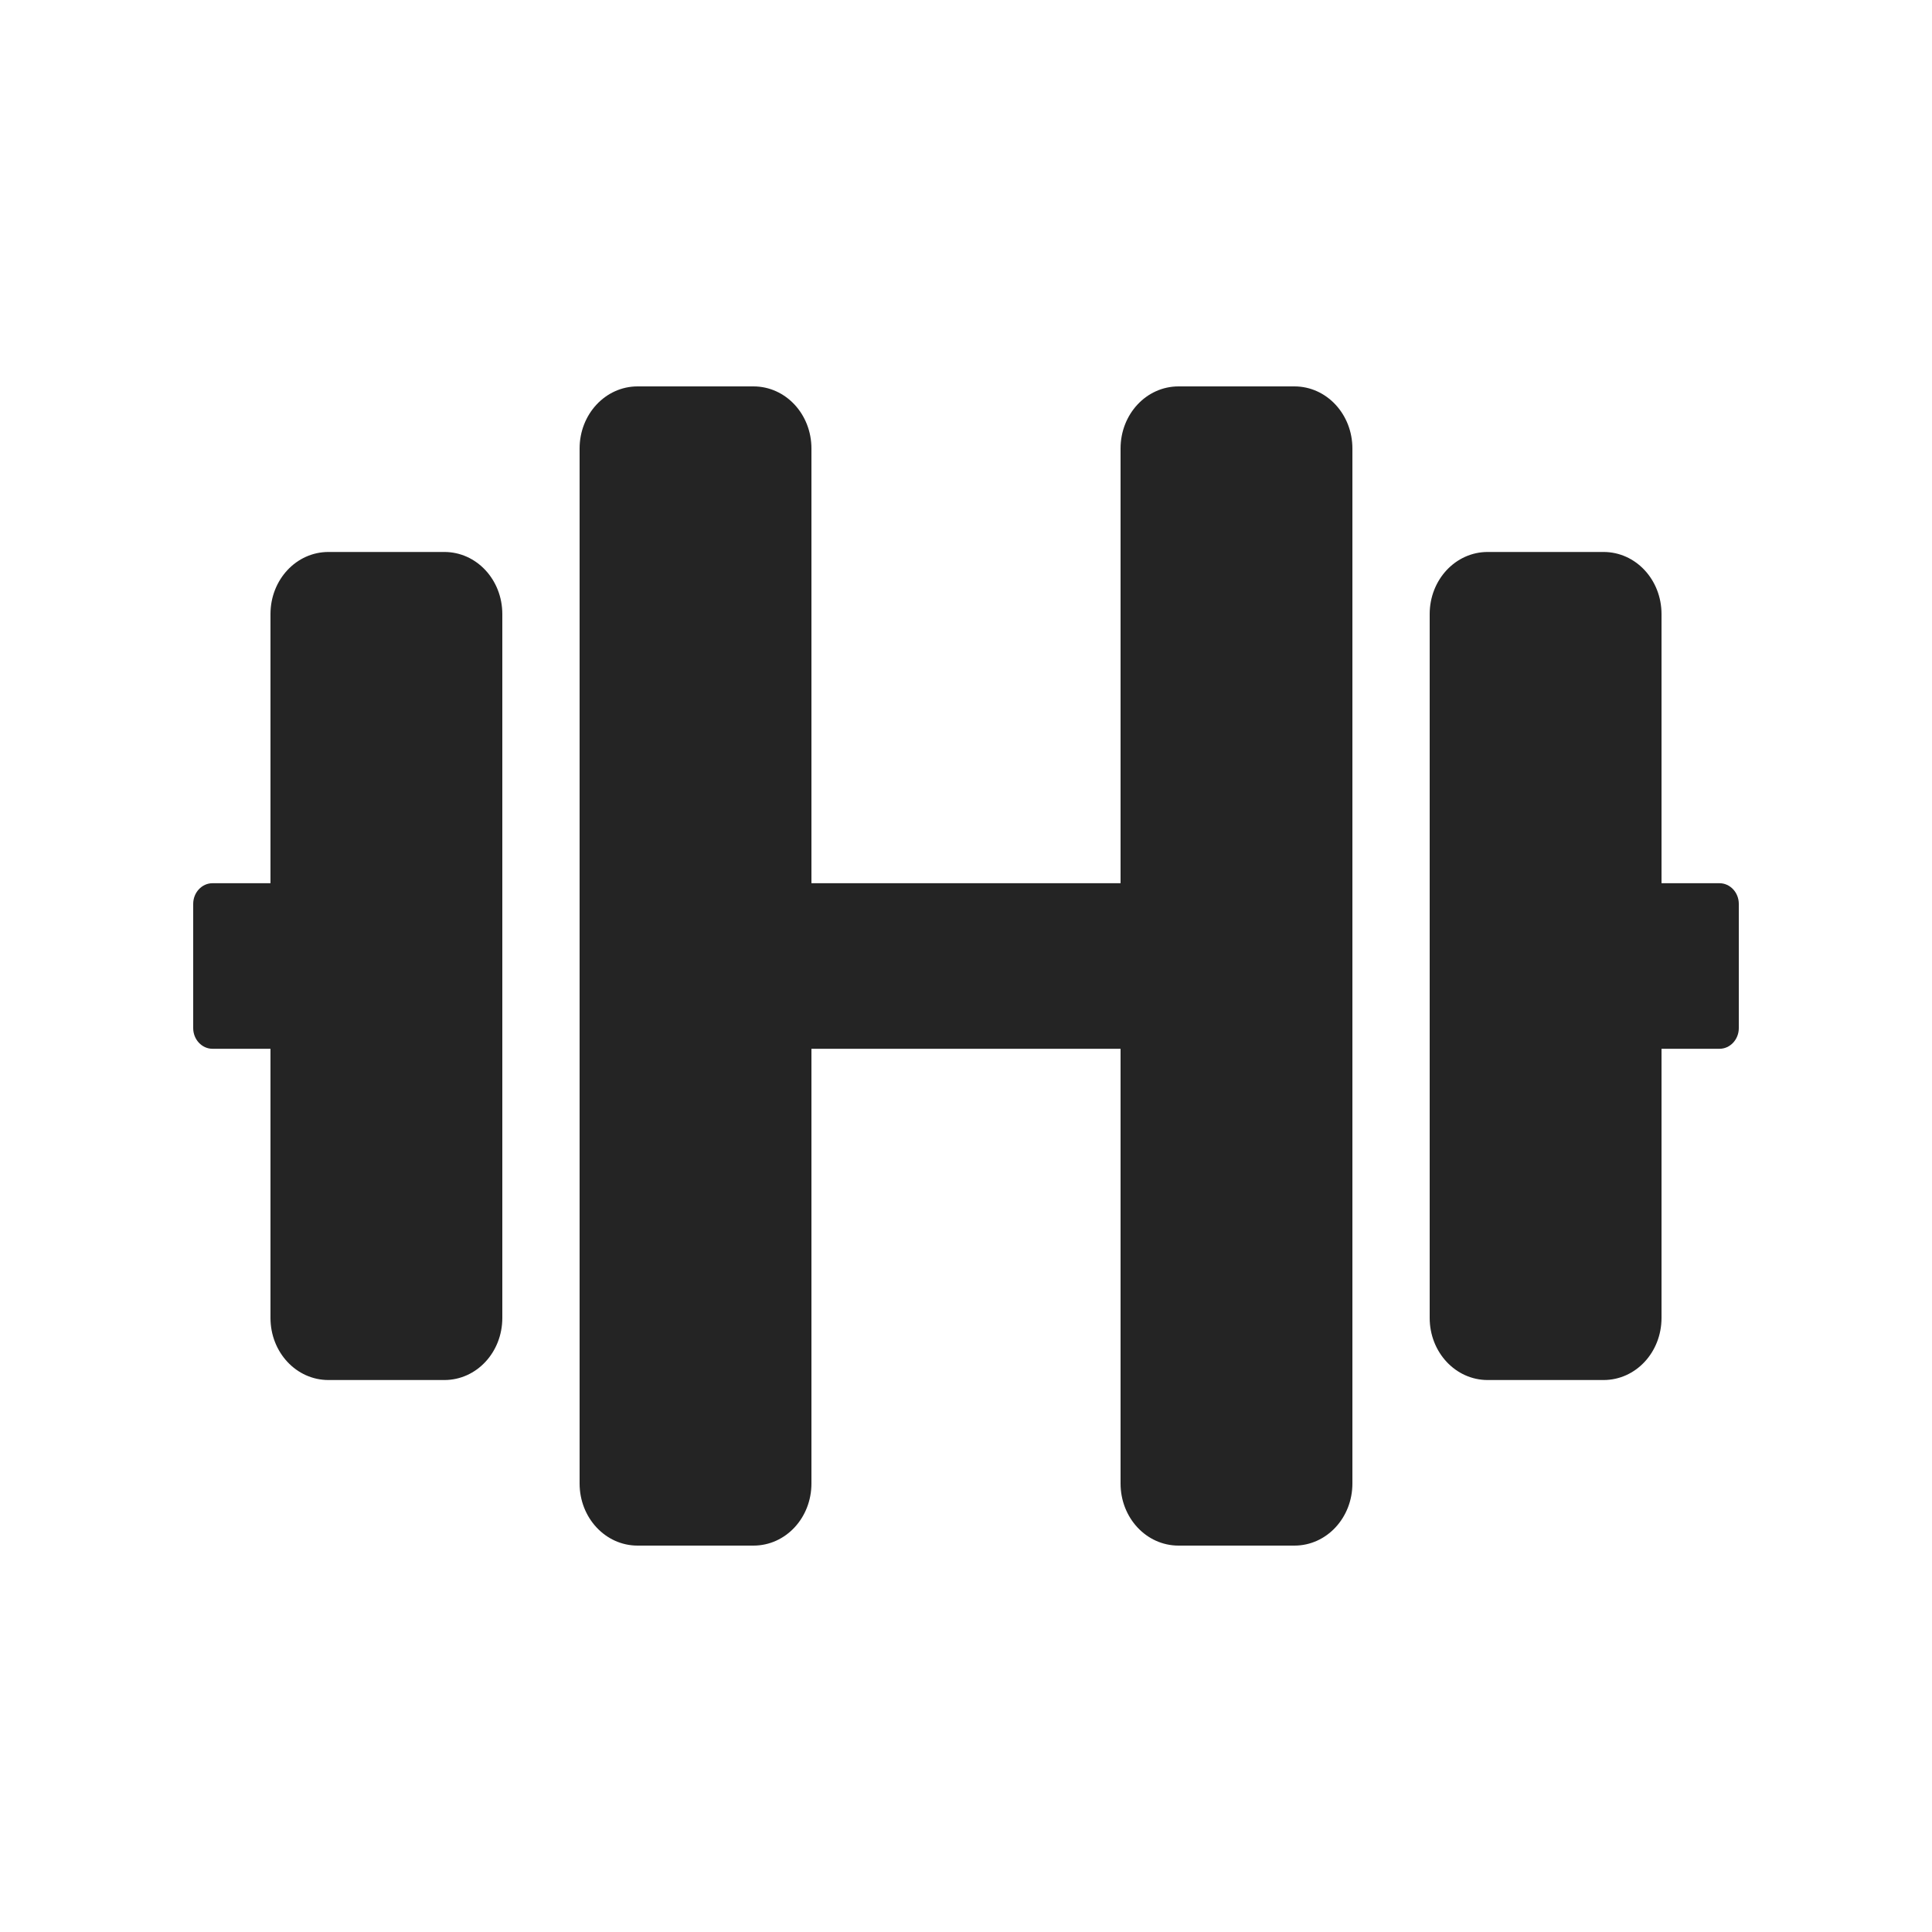
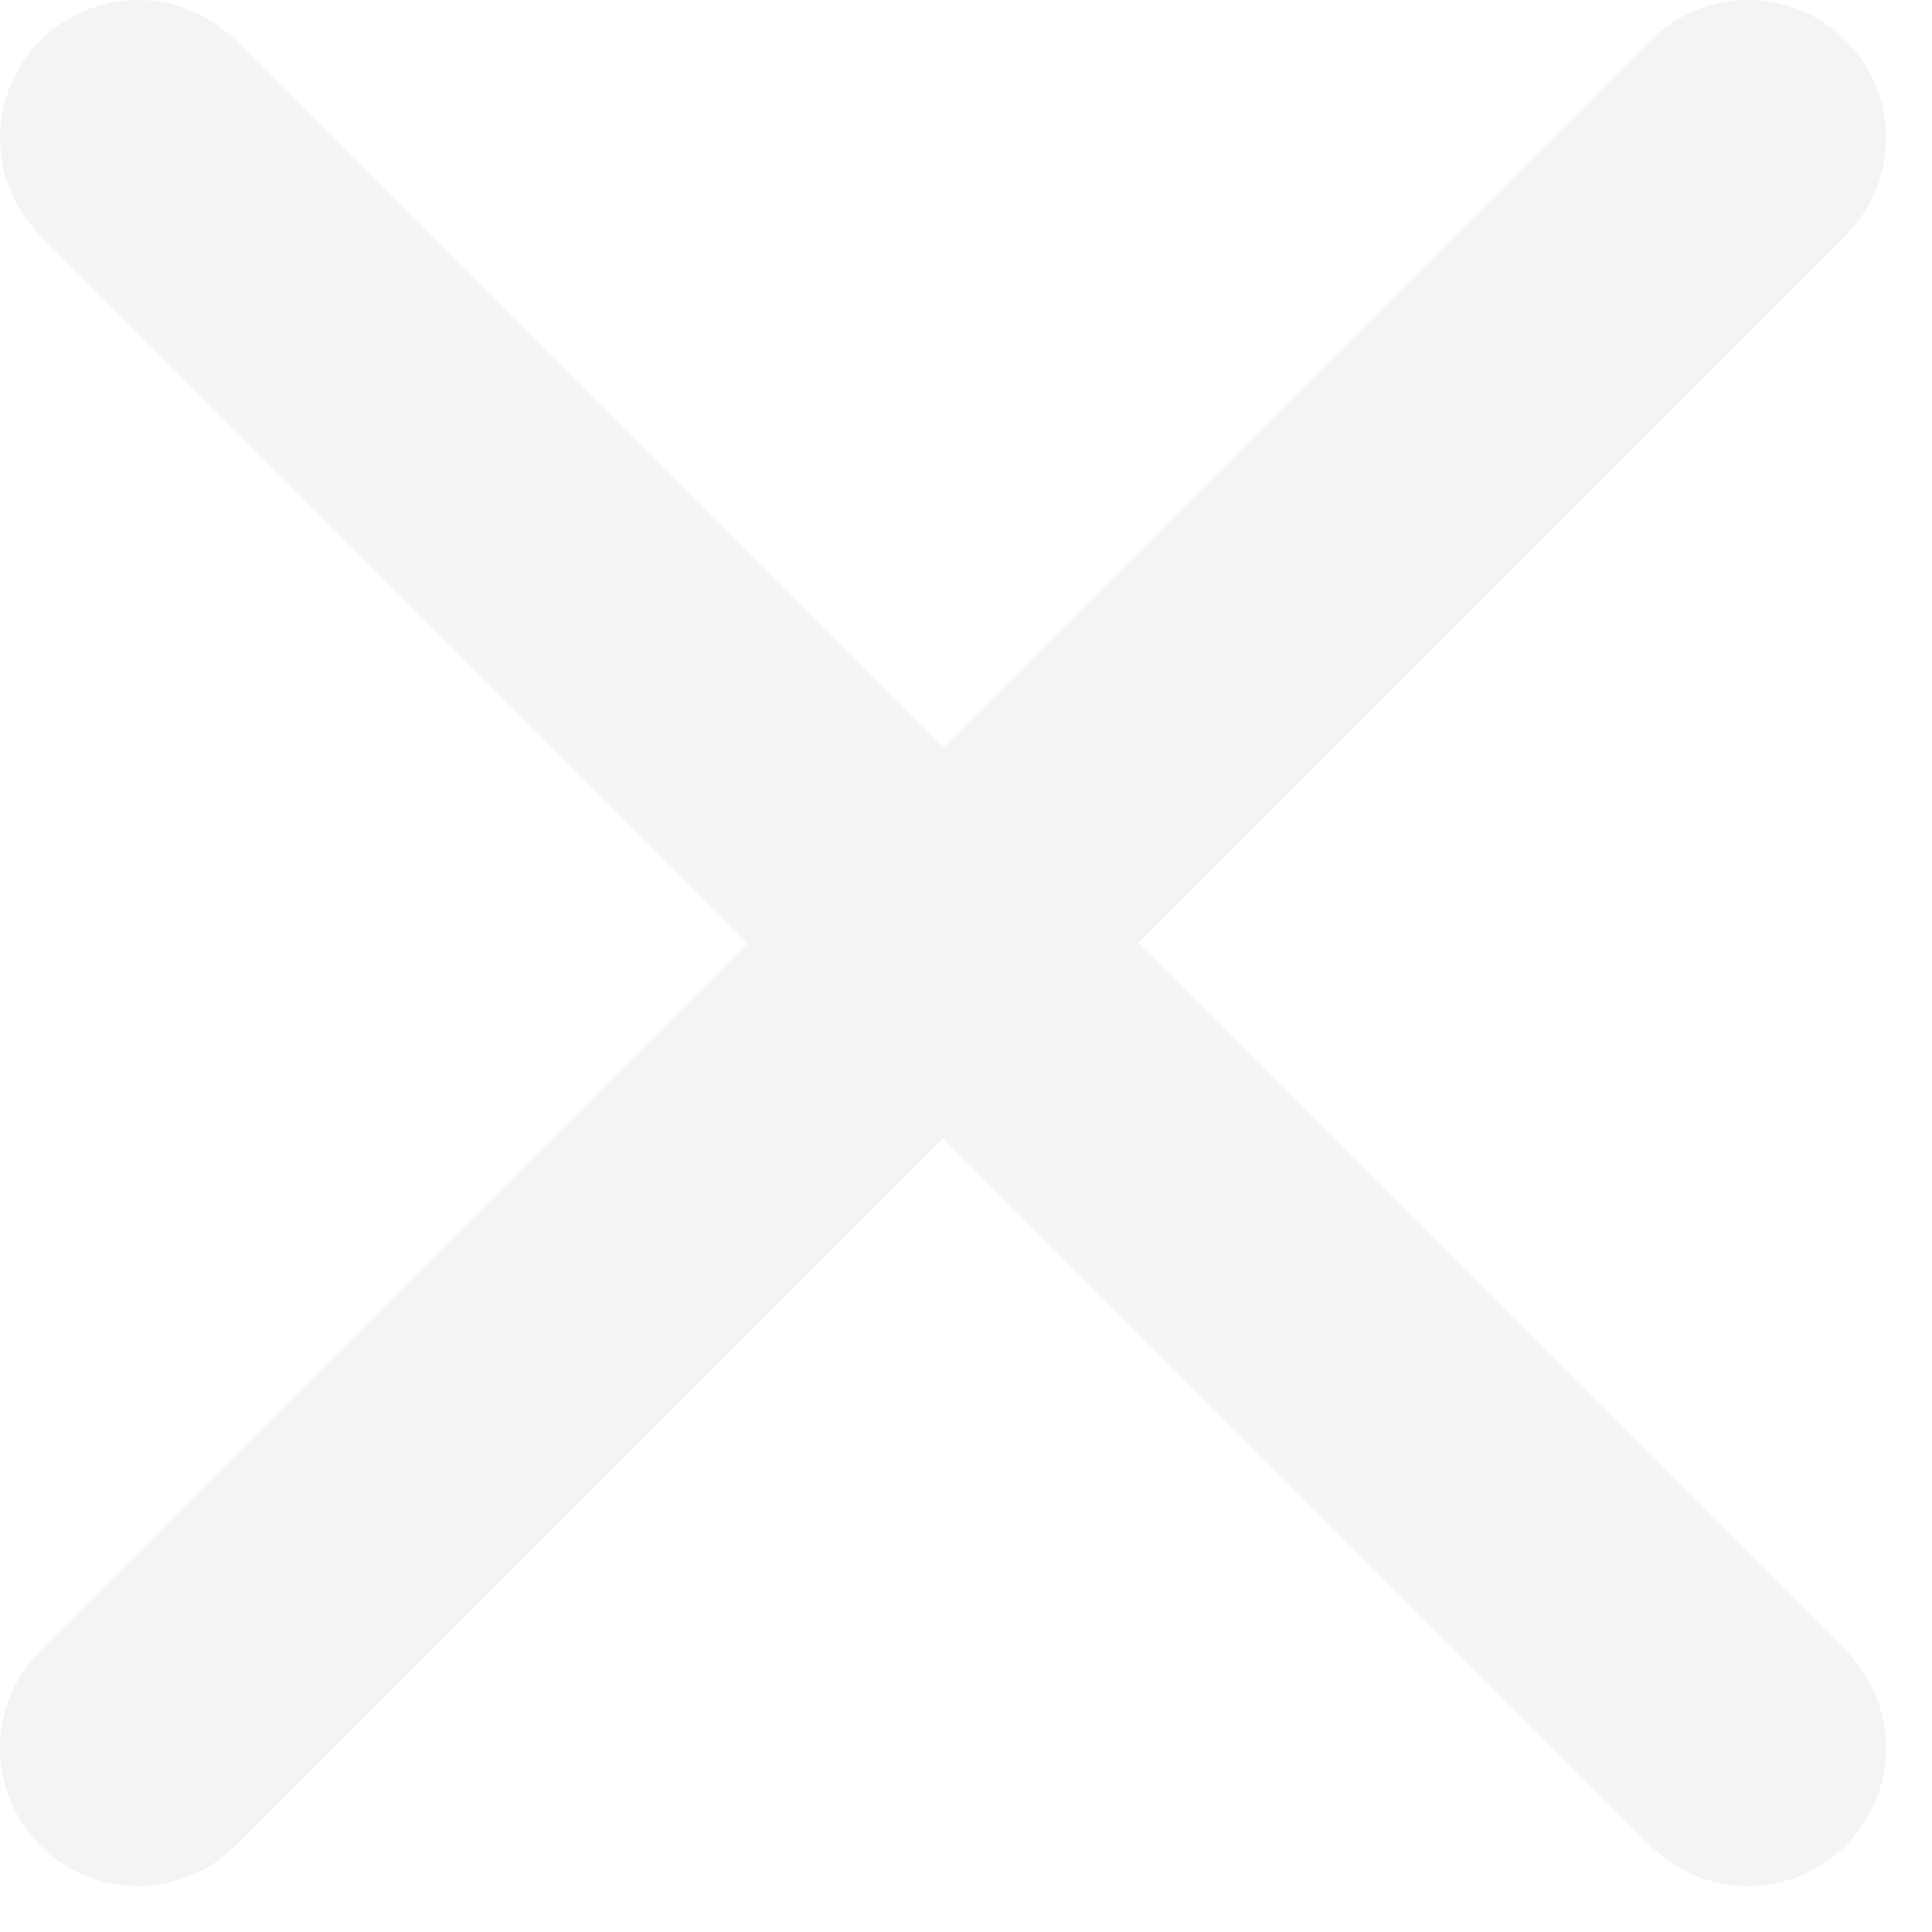
- <svg xmlns="http://www.w3.org/2000/svg" width="20" height="20" viewBox="0 0 20 20" fill="none">
-   <path d="M4.6 5.714H3.4C3.067 5.714 2.8 6.001 2.8 6.357V9.143H2.2C2.09 9.143 2 9.239 2 9.357V10.643C2 10.761 2.09 10.857 2.2 10.857H2.8V13.643C2.8 13.999 3.067 14.286 3.4 14.286H4.6C4.933 14.286 5.2 13.999 5.2 13.643V6.357C5.2 6.001 4.933 5.714 4.6 5.714ZM17.8 9.143H17.2V6.357C17.2 6.001 16.933 5.714 16.6 5.714H15.4C15.068 5.714 14.8 6.001 14.8 6.357V13.643C14.8 13.999 15.068 14.286 15.4 14.286H16.6C16.933 14.286 17.2 13.999 17.2 13.643V10.857H17.8C17.91 10.857 18 10.761 18 10.643V9.357C18 9.239 17.91 9.143 17.8 9.143ZM13.4 4H12.2C11.867 4 11.6 4.287 11.6 4.643V9.143H8.4V4.643C8.4 4.287 8.133 4 7.8 4H6.6C6.268 4 6 4.287 6 4.643V15.357C6 15.713 6.268 16 6.6 16H7.8C8.133 16 8.4 15.713 8.4 15.357V10.857H11.6V15.357C11.6 15.713 11.867 16 12.2 16H13.4C13.732 16 14 15.713 14 15.357V4.643C14 4.287 13.732 4 13.4 4Z" fill="#242424" />
+ <svg xmlns="http://www.w3.org/2000/svg" width="14" height="14" viewBox="0 0 14 14" fill="none">
+   <path d="M12.667 1L1 12.667M1 1L12.667 12.667" stroke="#F4F4F4" stroke-width="2" stroke-linecap="round" stroke-linejoin="round" />
</svg>
